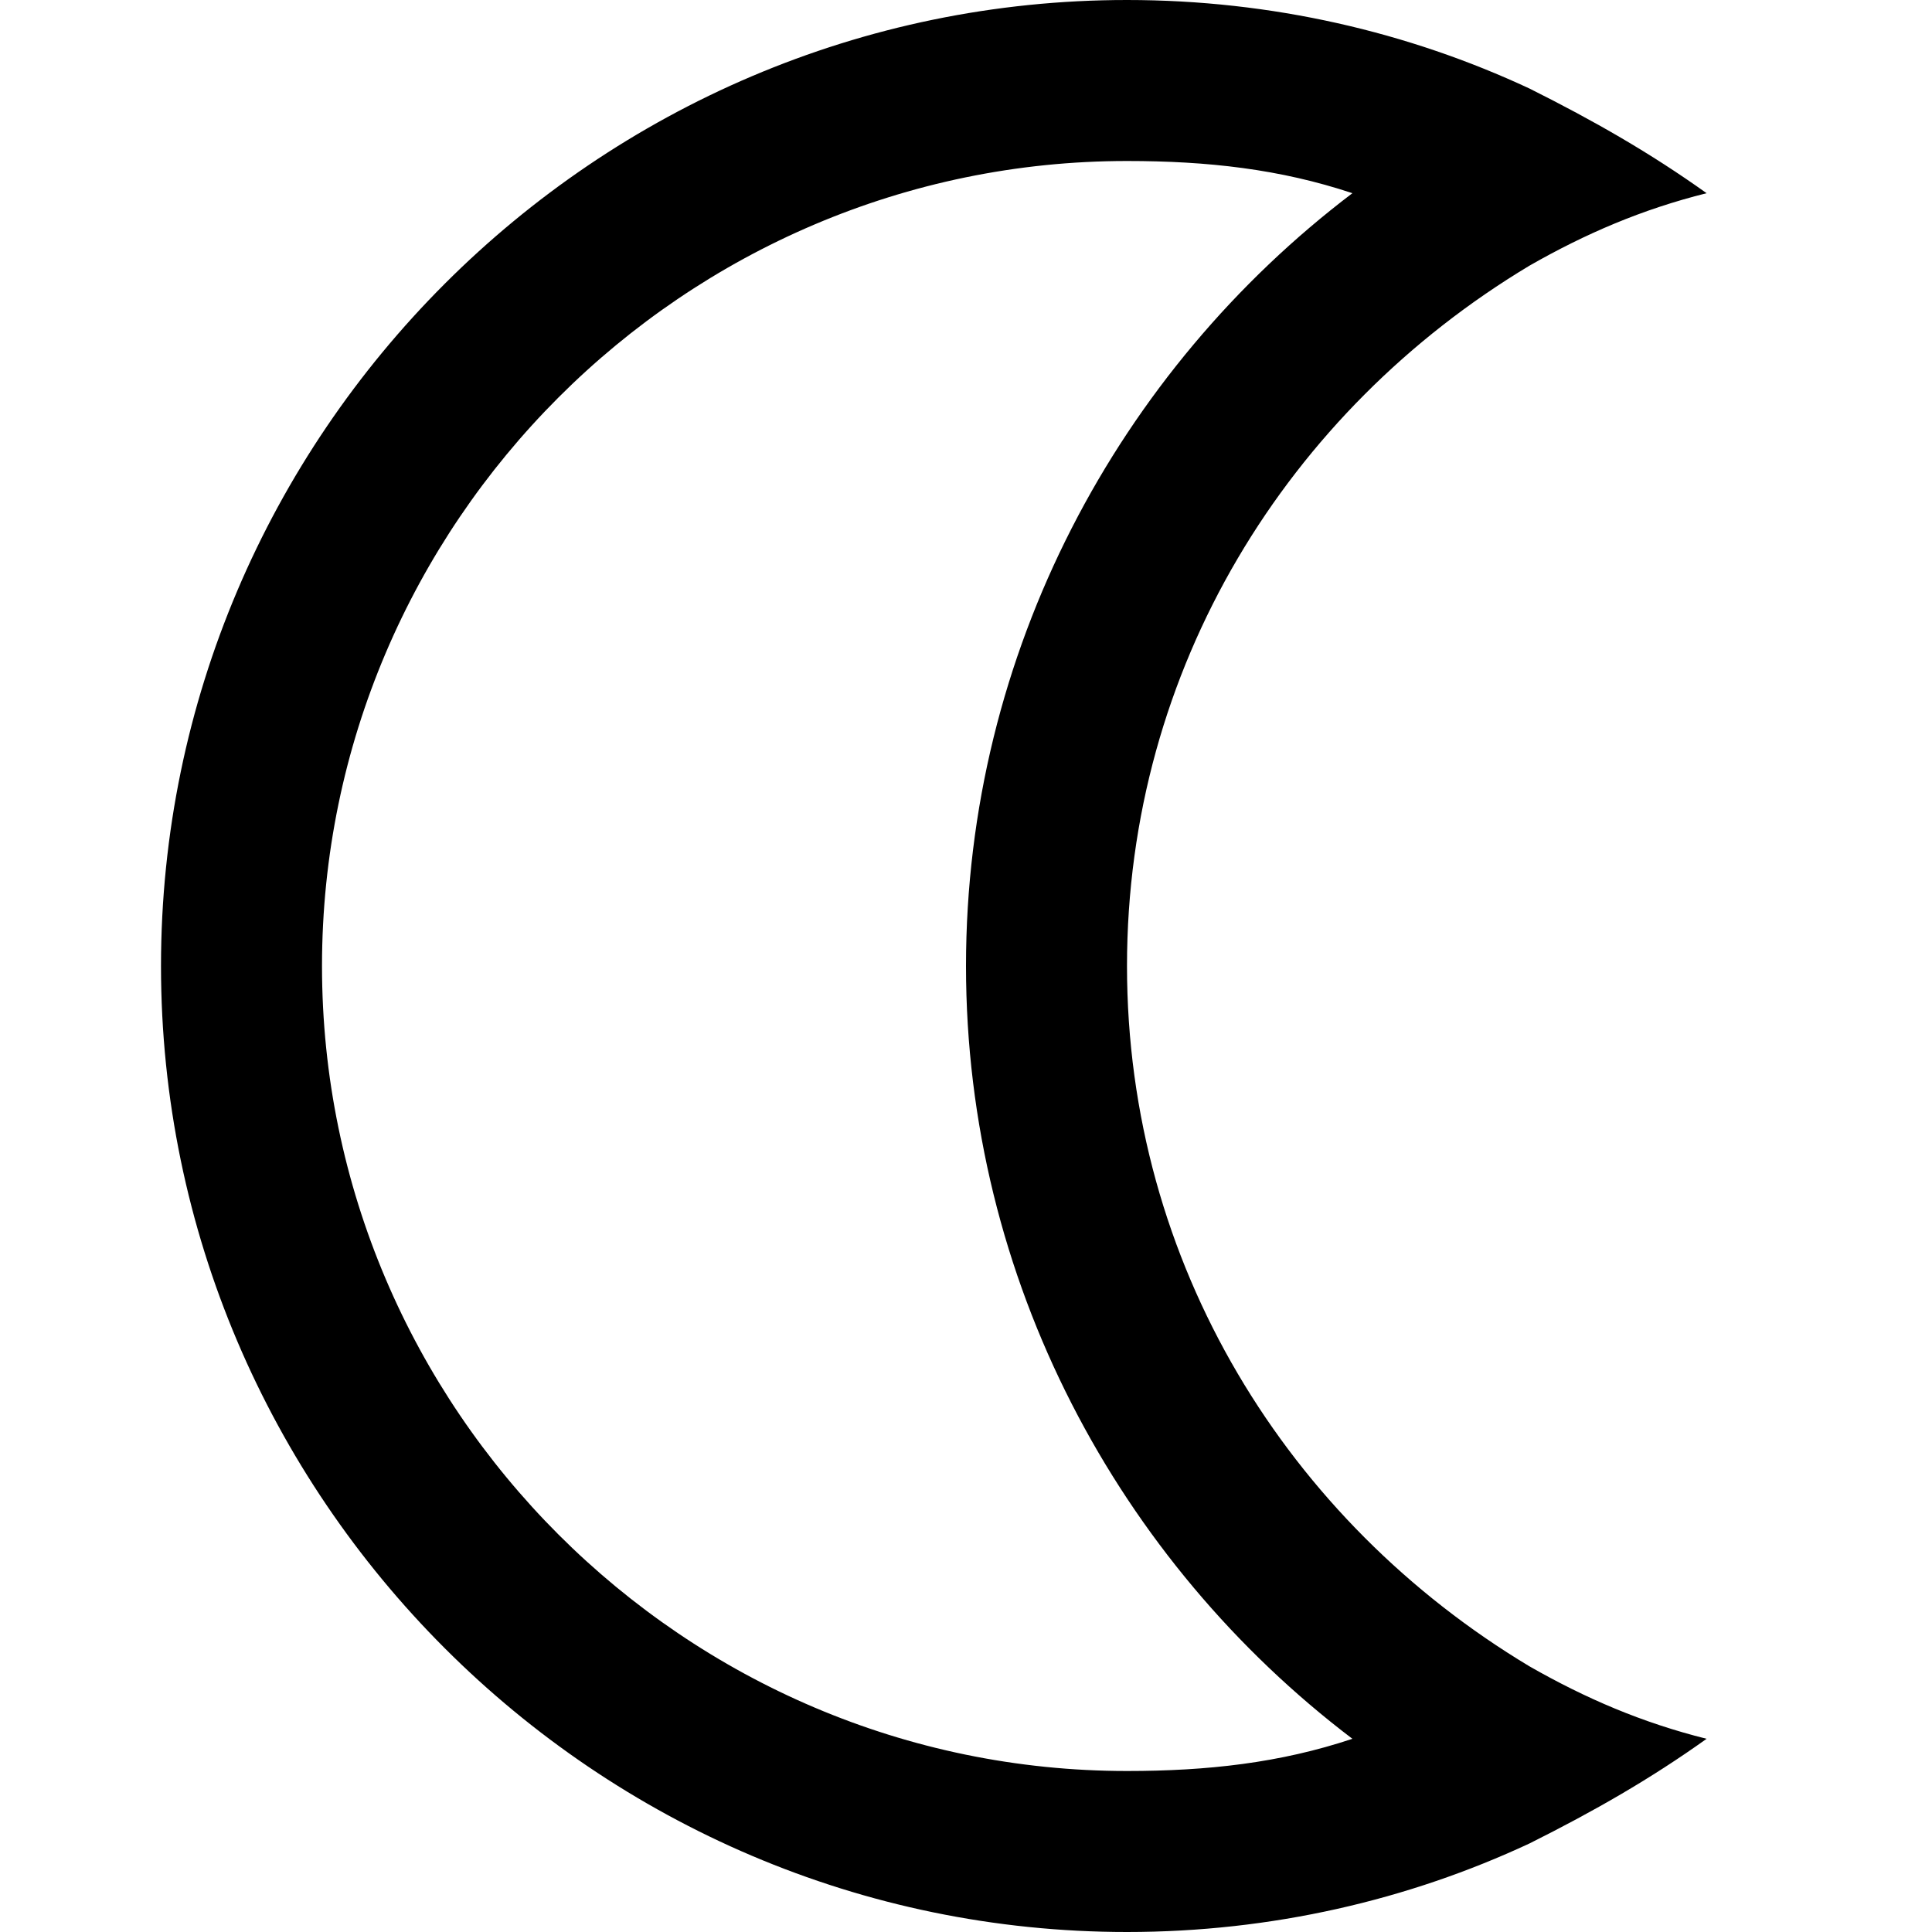
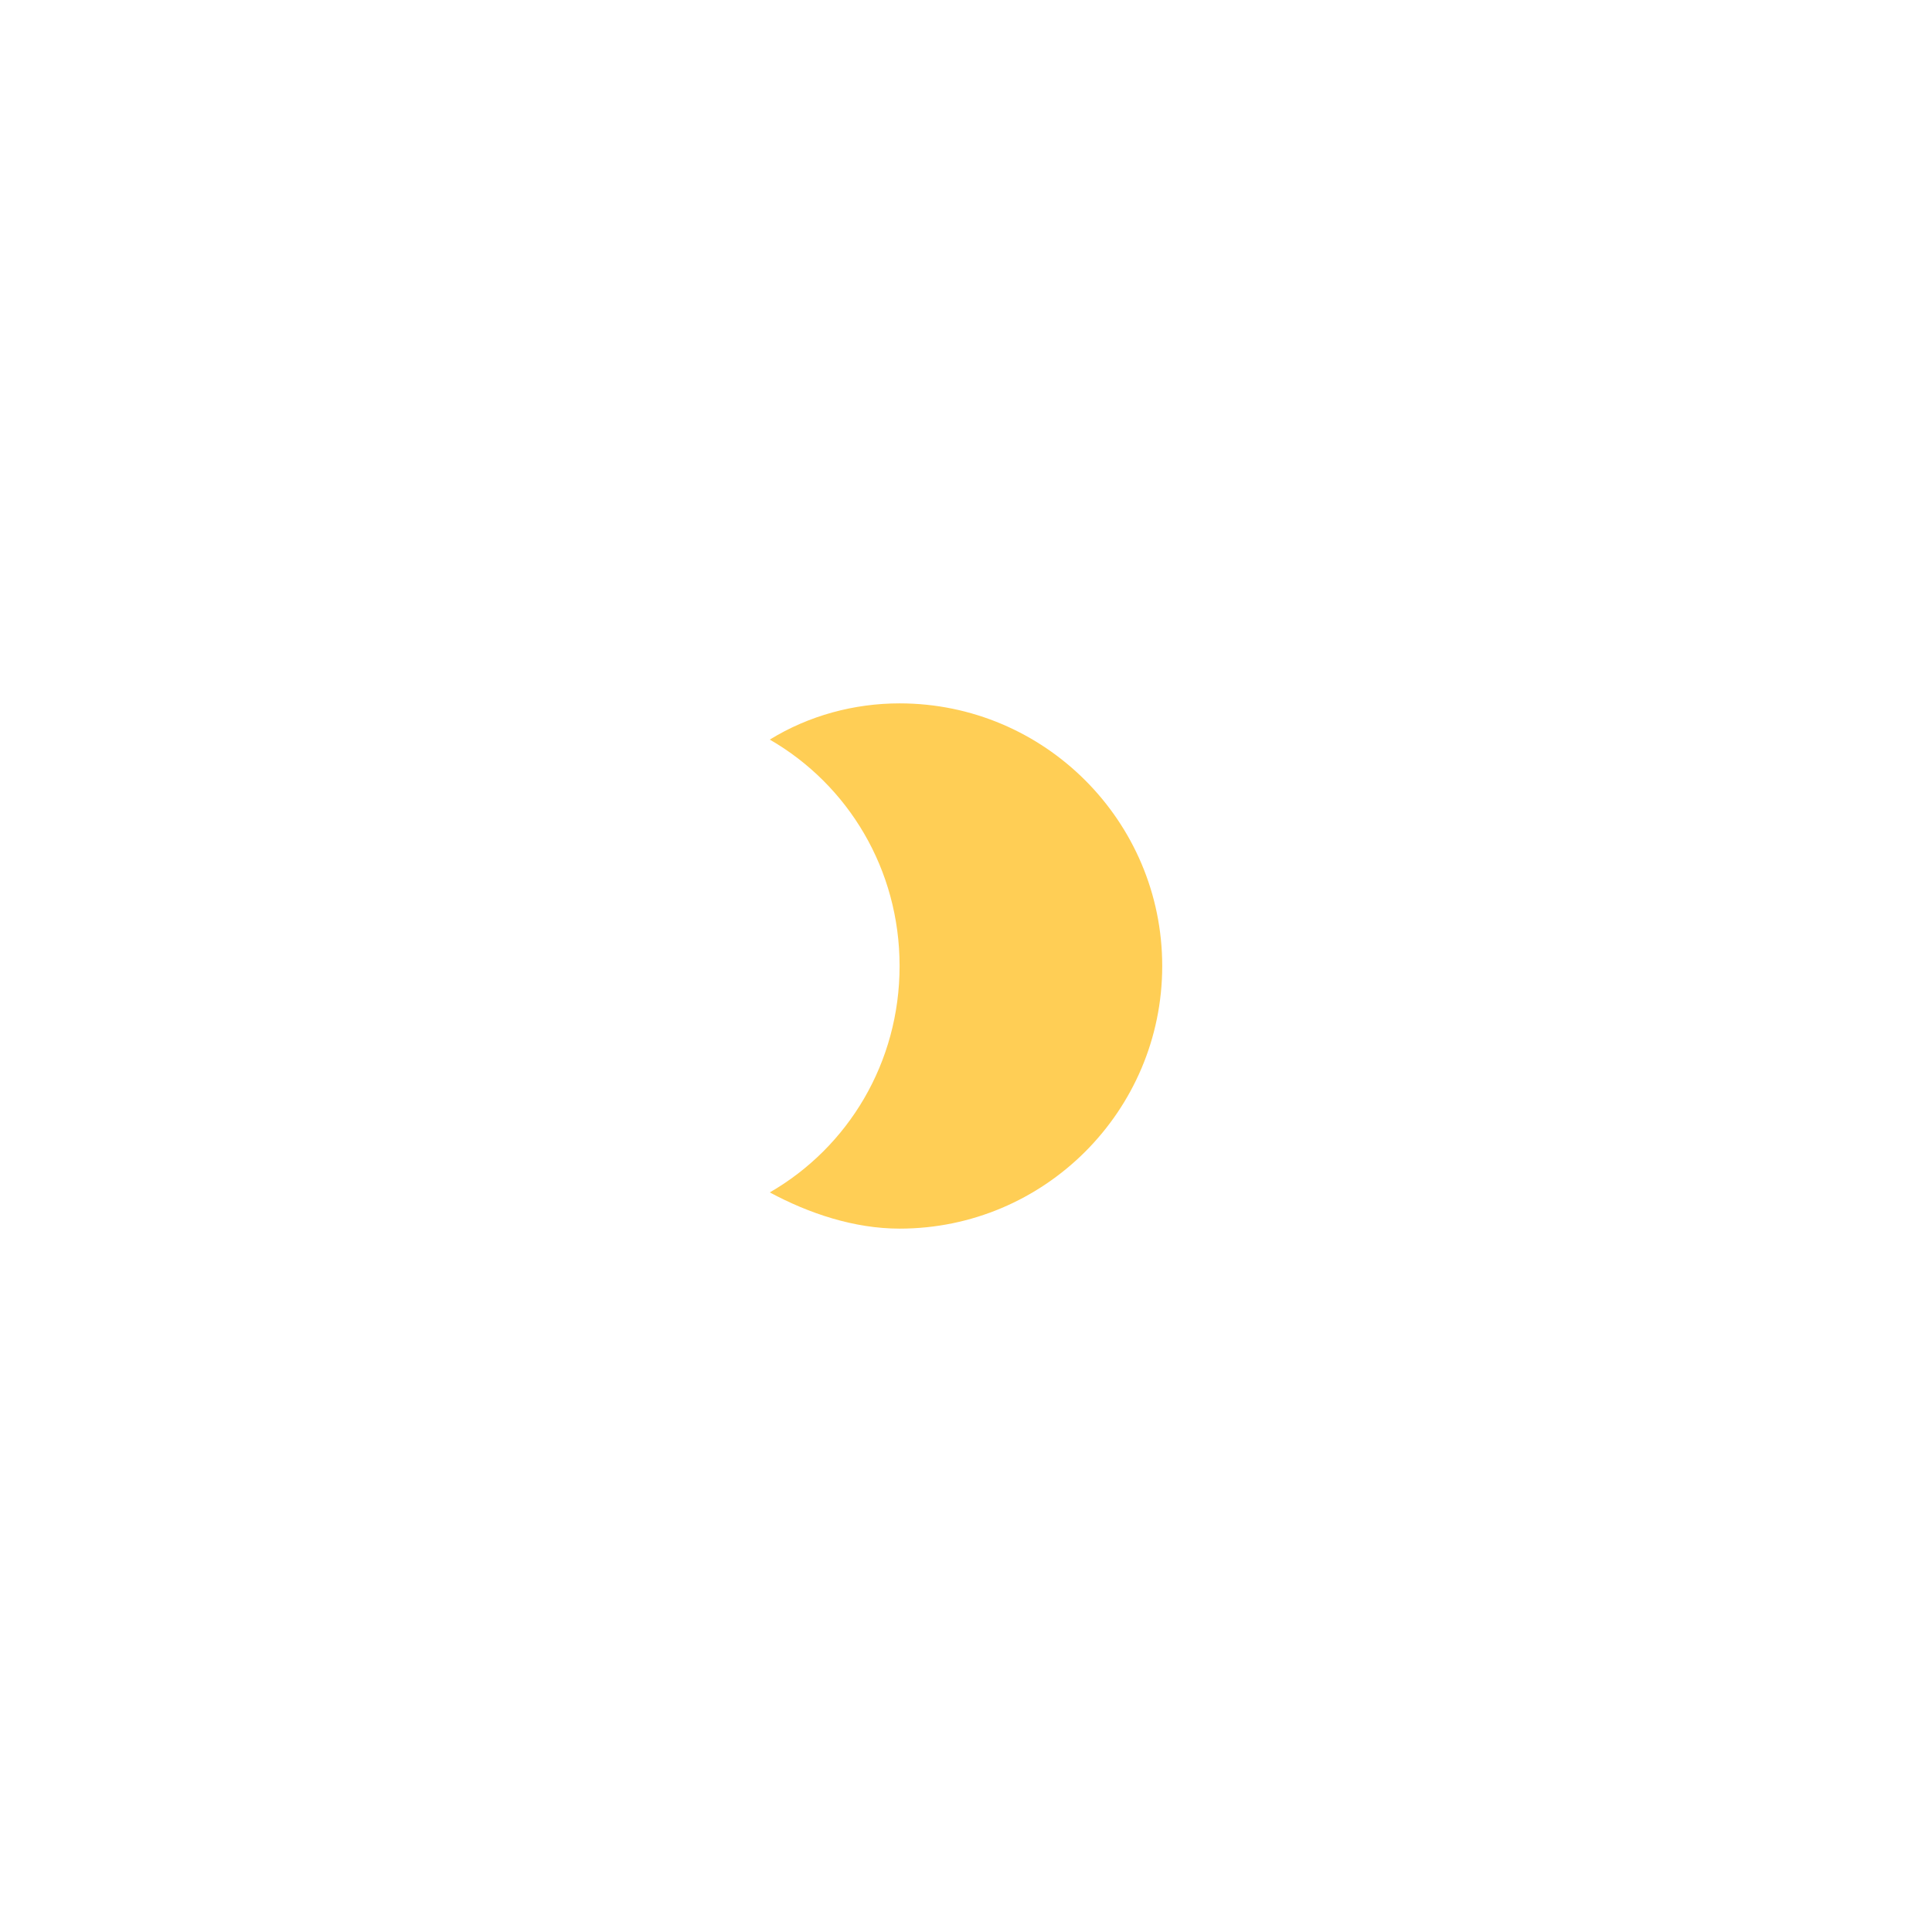
- <svg xmlns="http://www.w3.org/2000/svg" enable-background="new 0 0 24 24" height="24px" id="Layer_1" version="1.1" viewBox="0 0 24 24" width="24px" xml:space="preserve">
-   <path d="M14,12c0-3.7,2-6.9,5-8.7c0.7-0.4,1.4-0.7,2.2-0.9c-0.7-0.5-1.4-0.9-2.2-1.3C17.5,0.4,15.8,0,14,0C7.4,0,2,5.4,2,12  s5.4,12,12,12c1.8,0,3.5-0.4,5-1.1c0.8-0.4,1.5-0.8,2.2-1.3c-0.8-0.2-1.5-0.5-2.2-0.9C16,18.9,14,15.7,14,12z M14,22  C8.5,22,4,17.5,4,12S8.5,2,14,2c1,0,1.9,0.1,2.8,0.4C13.9,4.6,12,8.1,12,12s1.9,7.4,4.8,9.6C15.9,21.9,15,22,14,22z" />
+ <svg xmlns="http://www.w3.org/2000/svg" shape-rendering="geometricPrecision" text-rendering="geometricPrecision" viewBox="0 0 64 64" style="white-space: pre;">
+   <style>
+ @keyframes a0_t { 0% { transform: translate(29.8px,31.995px) rotate(0deg) translate(-4.3px,-8.695px); animation-timing-function: cubic-bezier(0.785,0.135,0.15,0.86); } 50% { transform: translate(29.8px,31.995px) rotate(15deg) translate(-4.3px,-8.695px); animation-timing-function: cubic-bezier(0.785,0.135,0.15,0.86); } 100% { transform: translate(29.8px,31.995px) rotate(0deg) translate(-4.3px,-8.695px); } }
+     </style>
+   <path fill="#FFCE55" d="M4.3,0C2.8,0,1.3,0.4,0,1.2C2.6,2.7,4.3,5.5,4.3,8.7C4.3,11.9,2.6,14.7,0,16.2C1.3,16.9,2.8,17.4,4.3,17.4C9.1,17.4,13,13.5,13,8.7C13,3.9,9.1,0,4.3,0Z" transform="translate(29.8,31.995) translate(-4.3,-8.695)" style="animation: 3s linear infinite both a0_t;" />
</svg>
